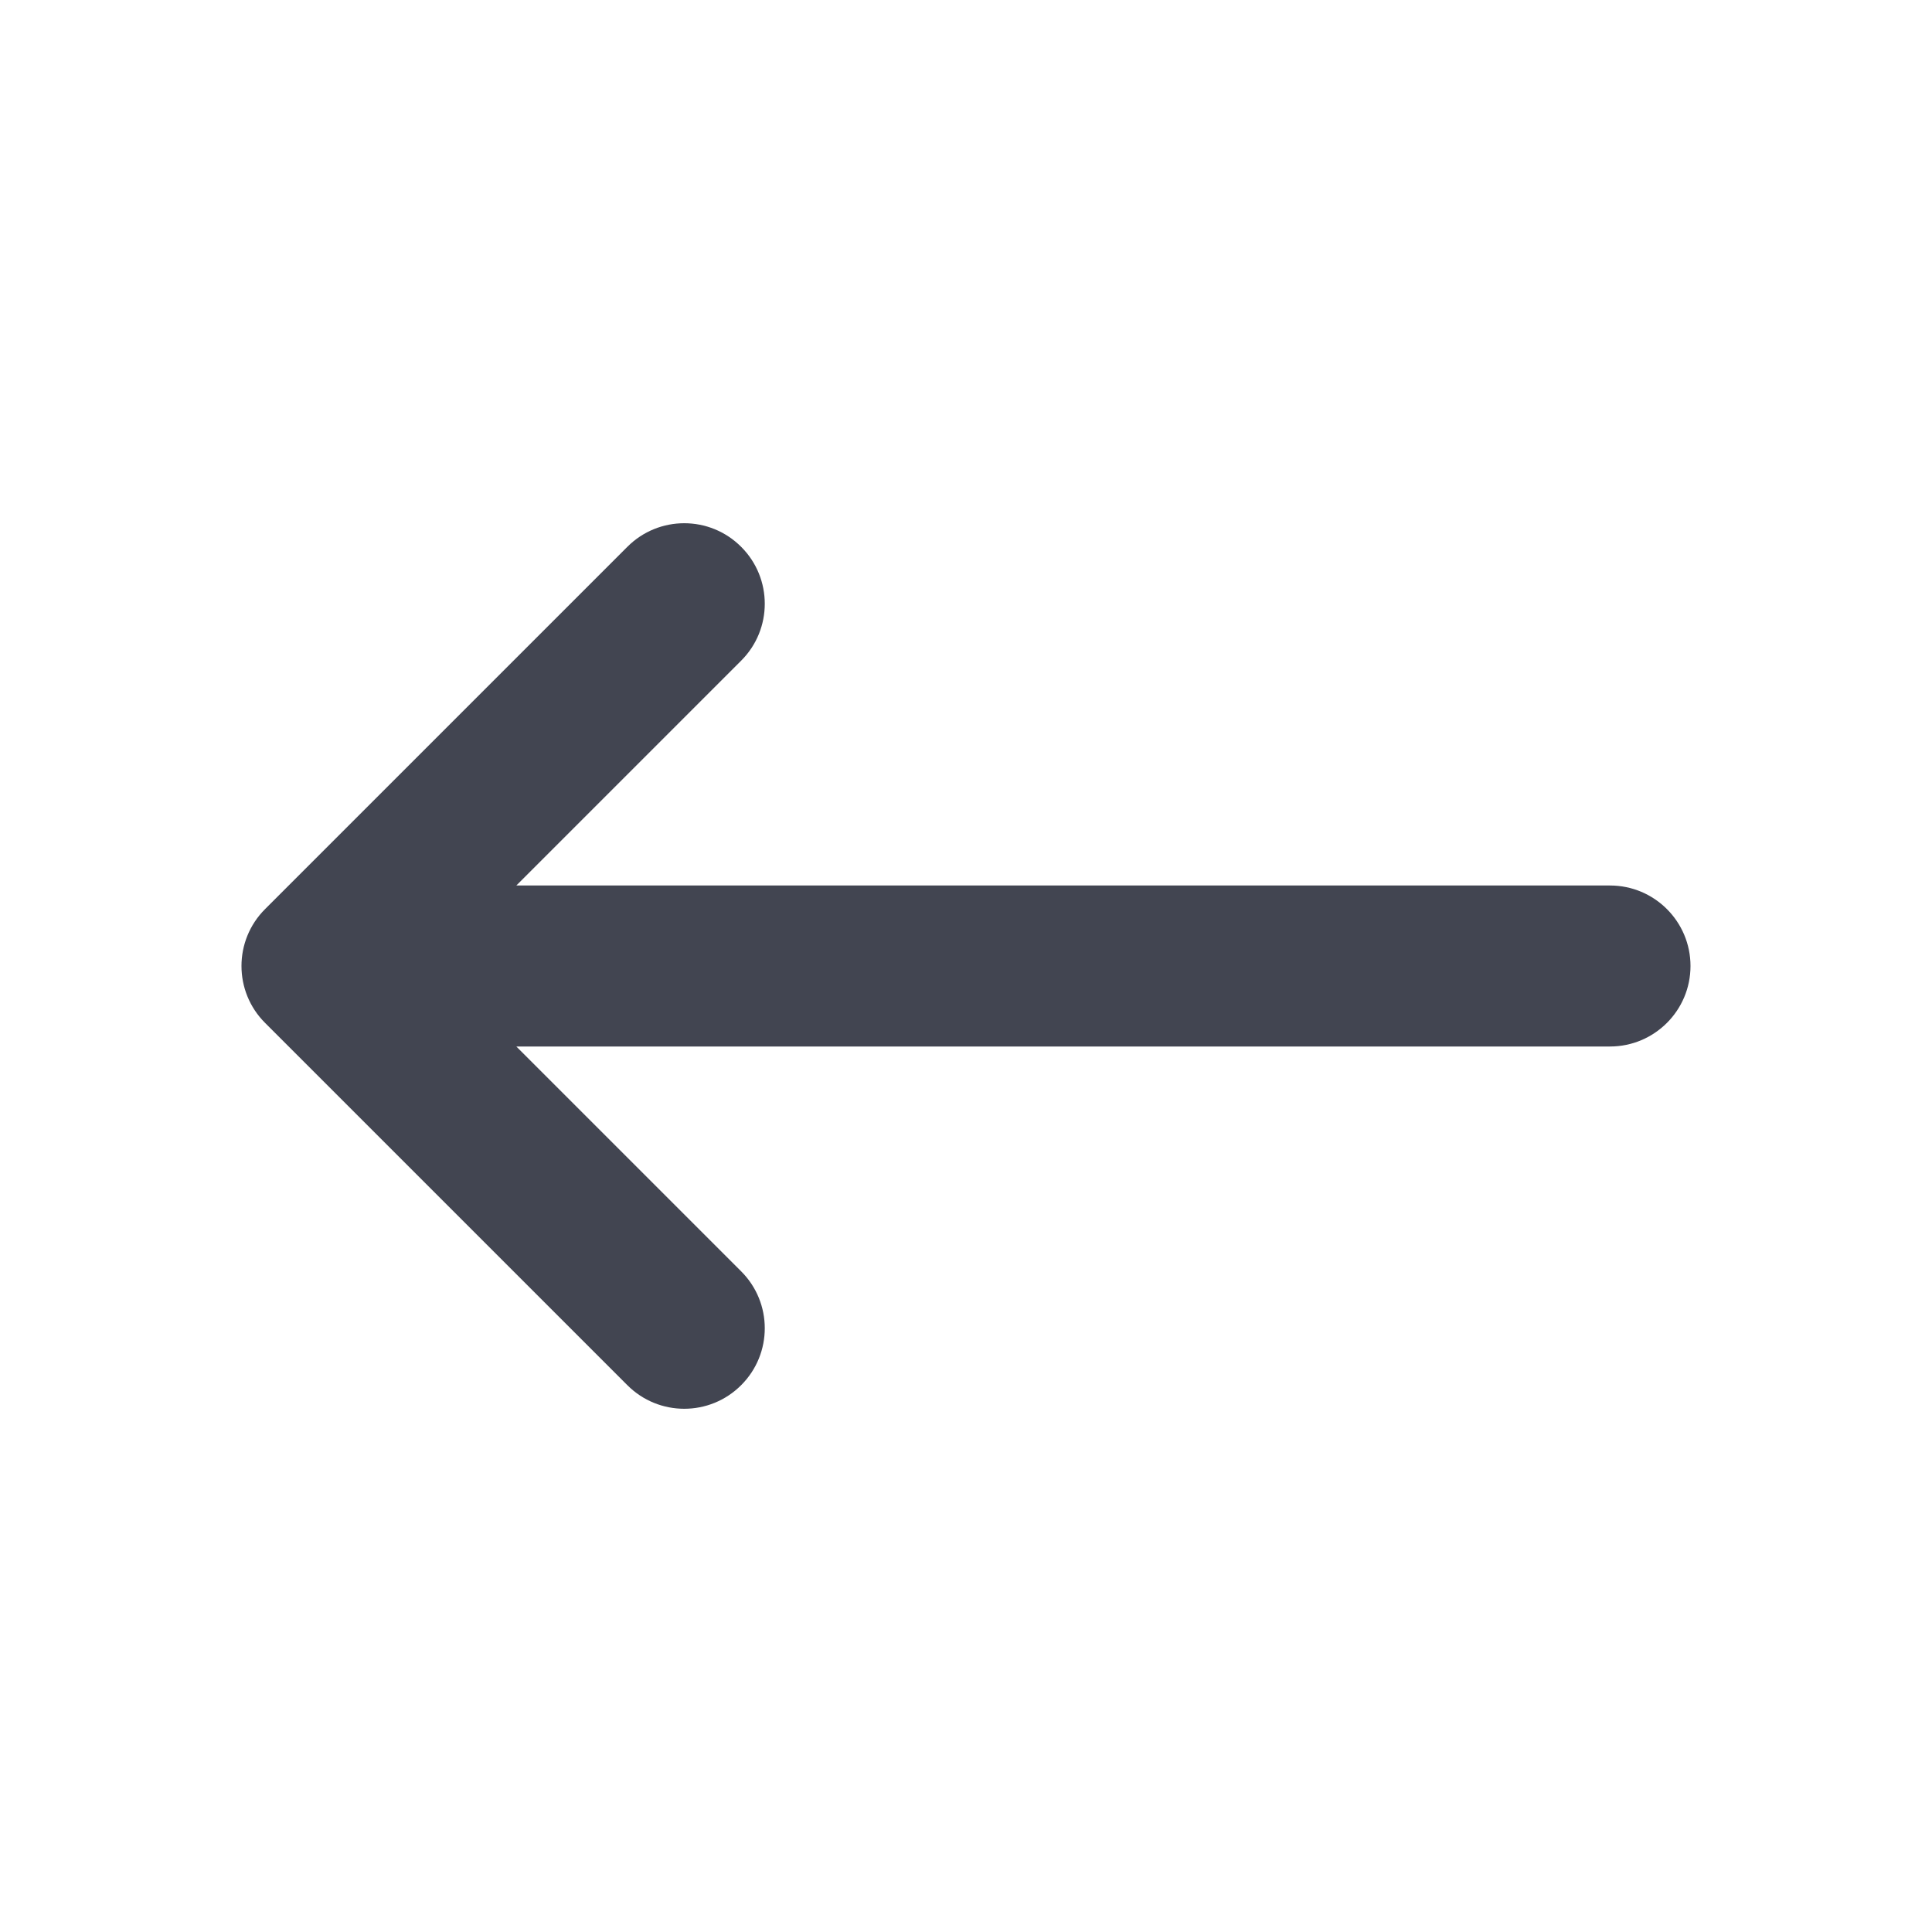
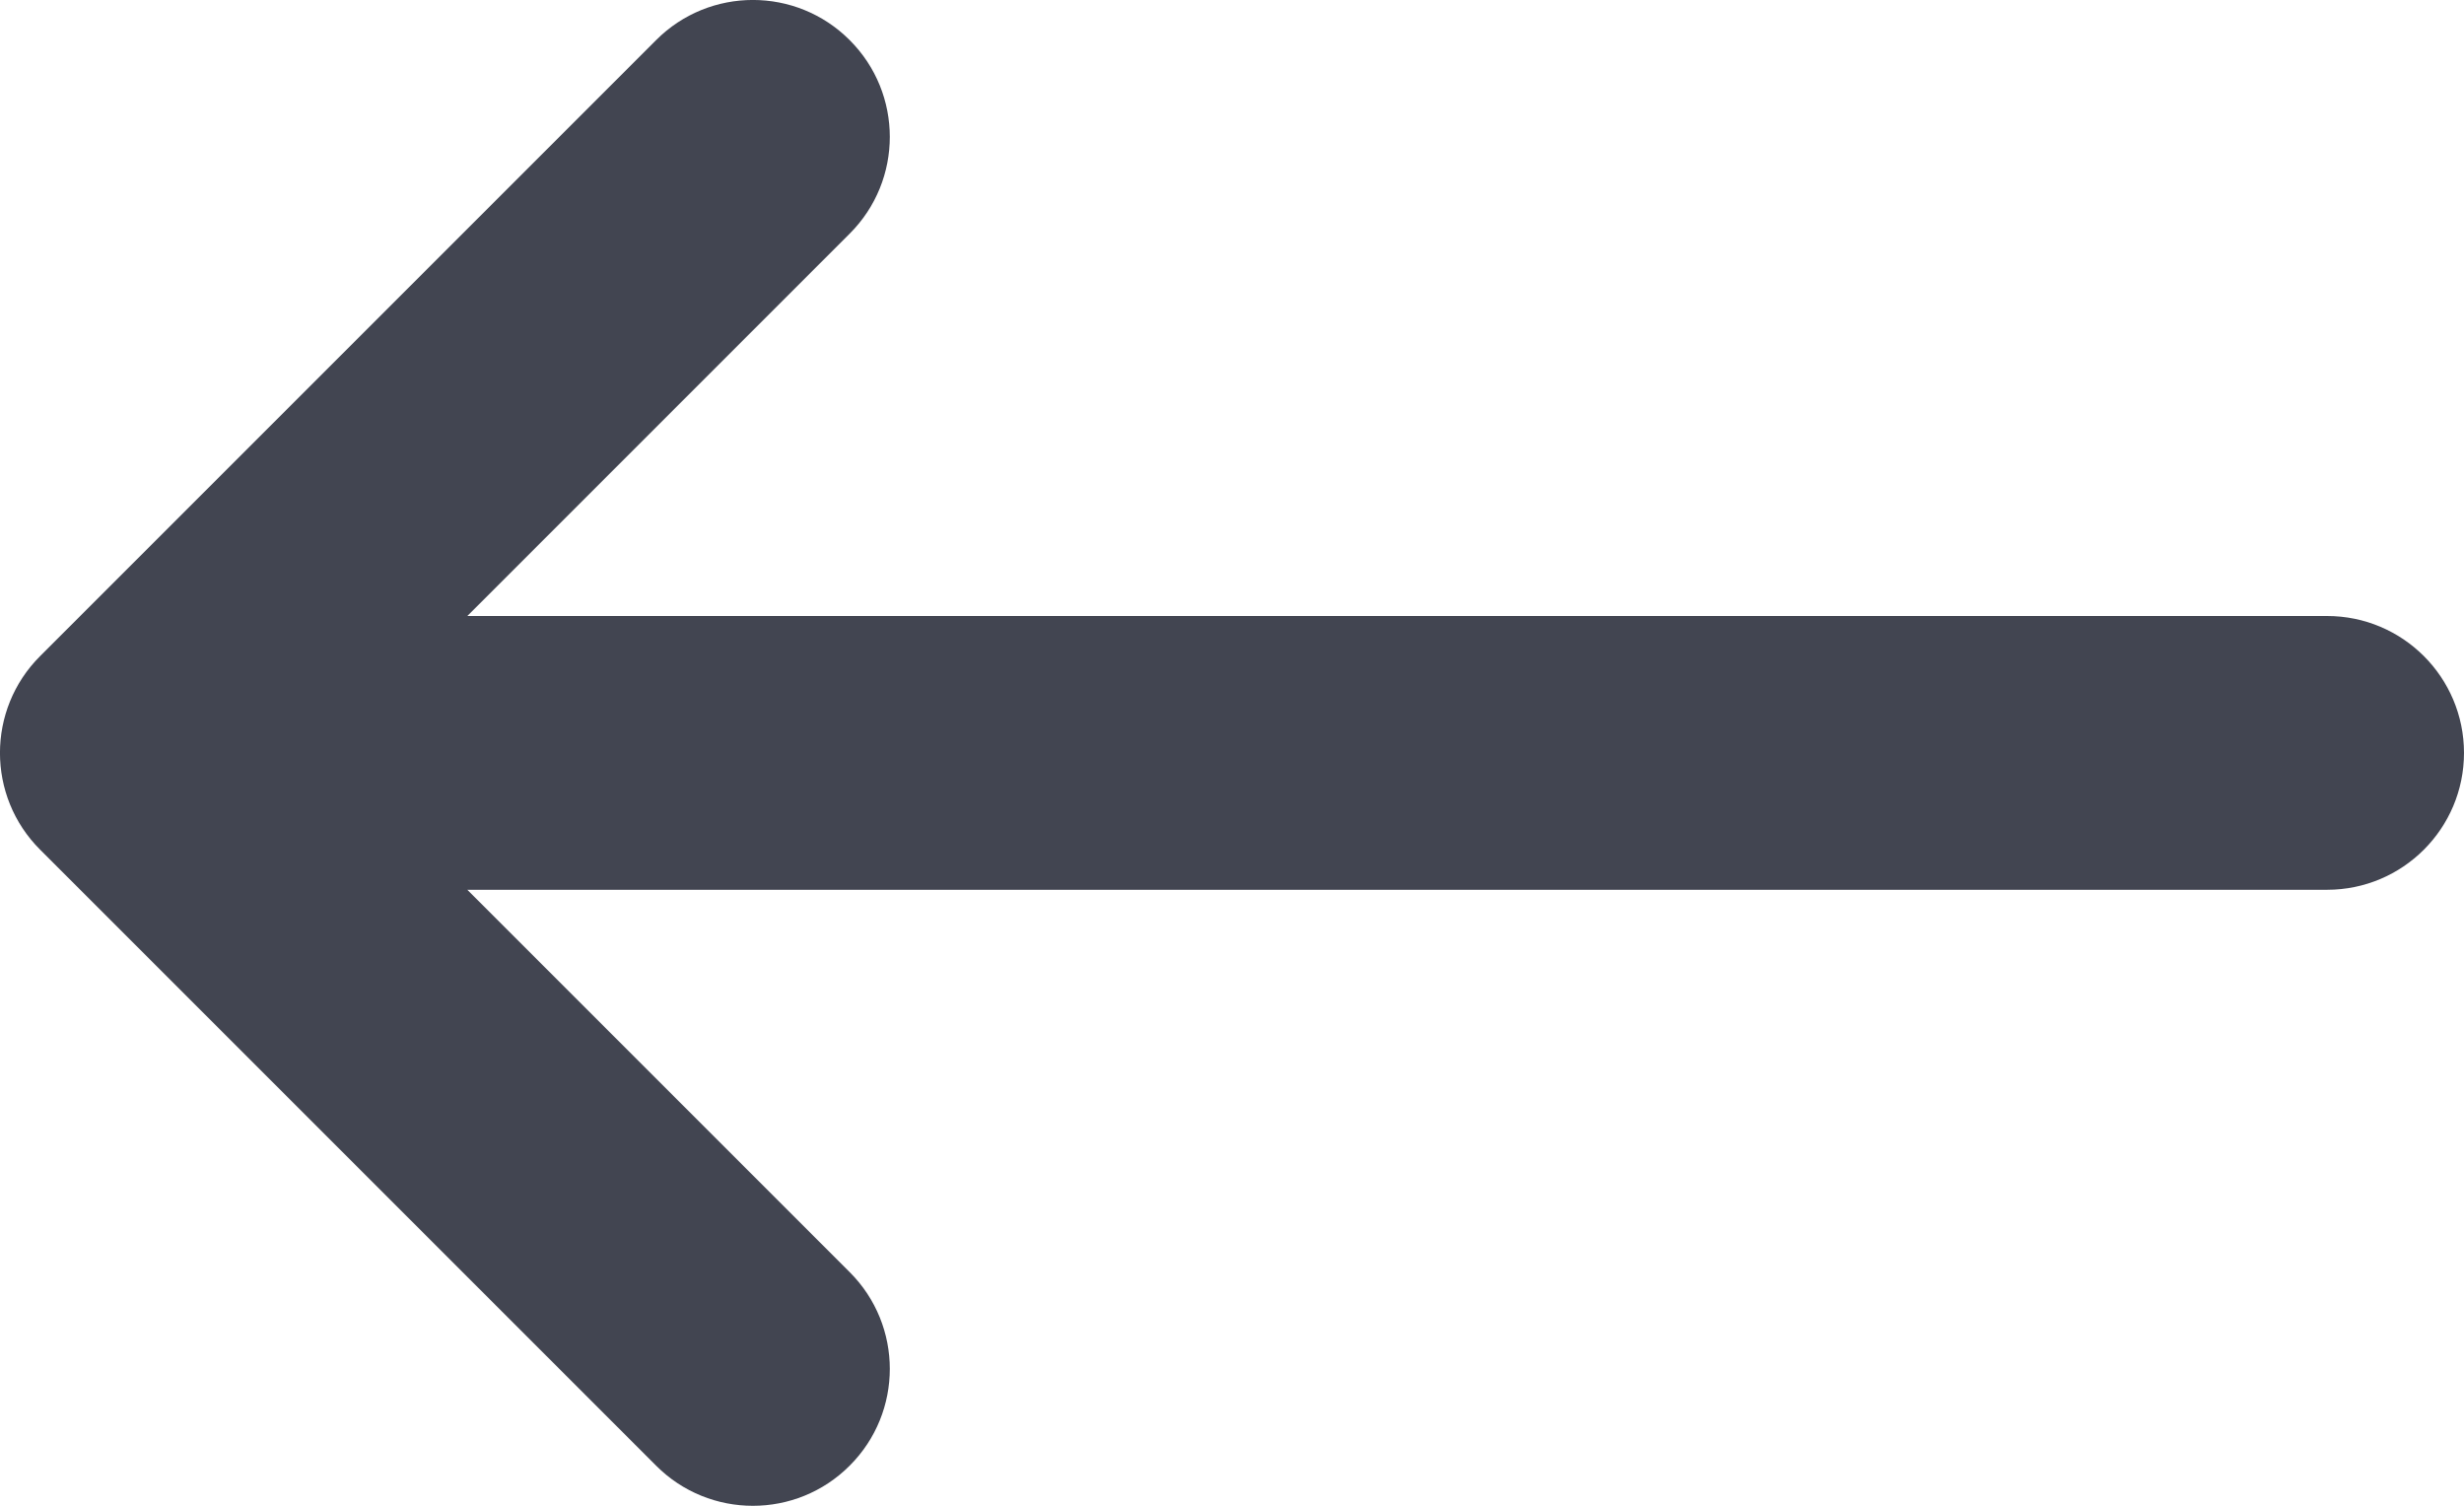
- <svg xmlns="http://www.w3.org/2000/svg" viewBox="0 0 24 24" width="24" height="24" fill="none" customFrame="#000000">
-   <defs>
-     <clipPath id="clipPath_0">
-       <rect width="24" height="24" x="0" y="0" fill="rgb(255,255,255)" />
-     </clipPath>
-   </defs>
-   <g id="prev-btn">
-     <g id="Left" customFrame="url(#clipPath_0)">
-       <rect id="Left" width="24" height="24" x="0" y="0" />
-       <path id="Line (Stroke)" d="M11.793 0.293C12.183 -0.098 12.817 -0.098 13.207 0.293L17.707 4.793C18.098 5.183 18.098 5.817 17.707 6.207L13.207 10.707C12.817 11.098 12.183 11.098 11.793 10.707C11.402 10.317 11.402 9.683 11.793 9.293L14.586 6.5L1 6.5C0.448 6.5 0 6.052 0 5.5C0 4.948 0.448 4.5 1 4.5L14.586 4.5L11.793 1.707C11.402 1.317 11.402 0.683 11.793 0.293Z" fill="rgb(65.609,68.854,80.75)" fill-rule="evenodd" transform="matrix(-1,-1.22465e-16,1.22465e-16,-1,21,17.5)" />
-     </g>
-   </g>
+ <svg xmlns="http://www.w3.org/2000/svg" width="18" height="11" viewBox="0 0 18 11" fill="none">
+   <path fill-rule="evenodd" clip-rule="evenodd" d="M6.207 10.707C5.817 11.098 5.183 11.098 4.793 10.707L0.293 6.207C-0.098 5.817 -0.098 5.183 0.293 4.793L4.793 0.293C5.183 -0.098 5.817 -0.098 6.207 0.293C6.598 0.683 6.598 1.317 6.207 1.707L3.414 4.5L17 4.5C17.552 4.5 18 4.948 18 5.5C18 6.052 17.552 6.5 17 6.5L3.414 6.5L6.207 9.293C6.598 9.683 6.598 10.317 6.207 10.707Z" fill="#424551" />
</svg>
